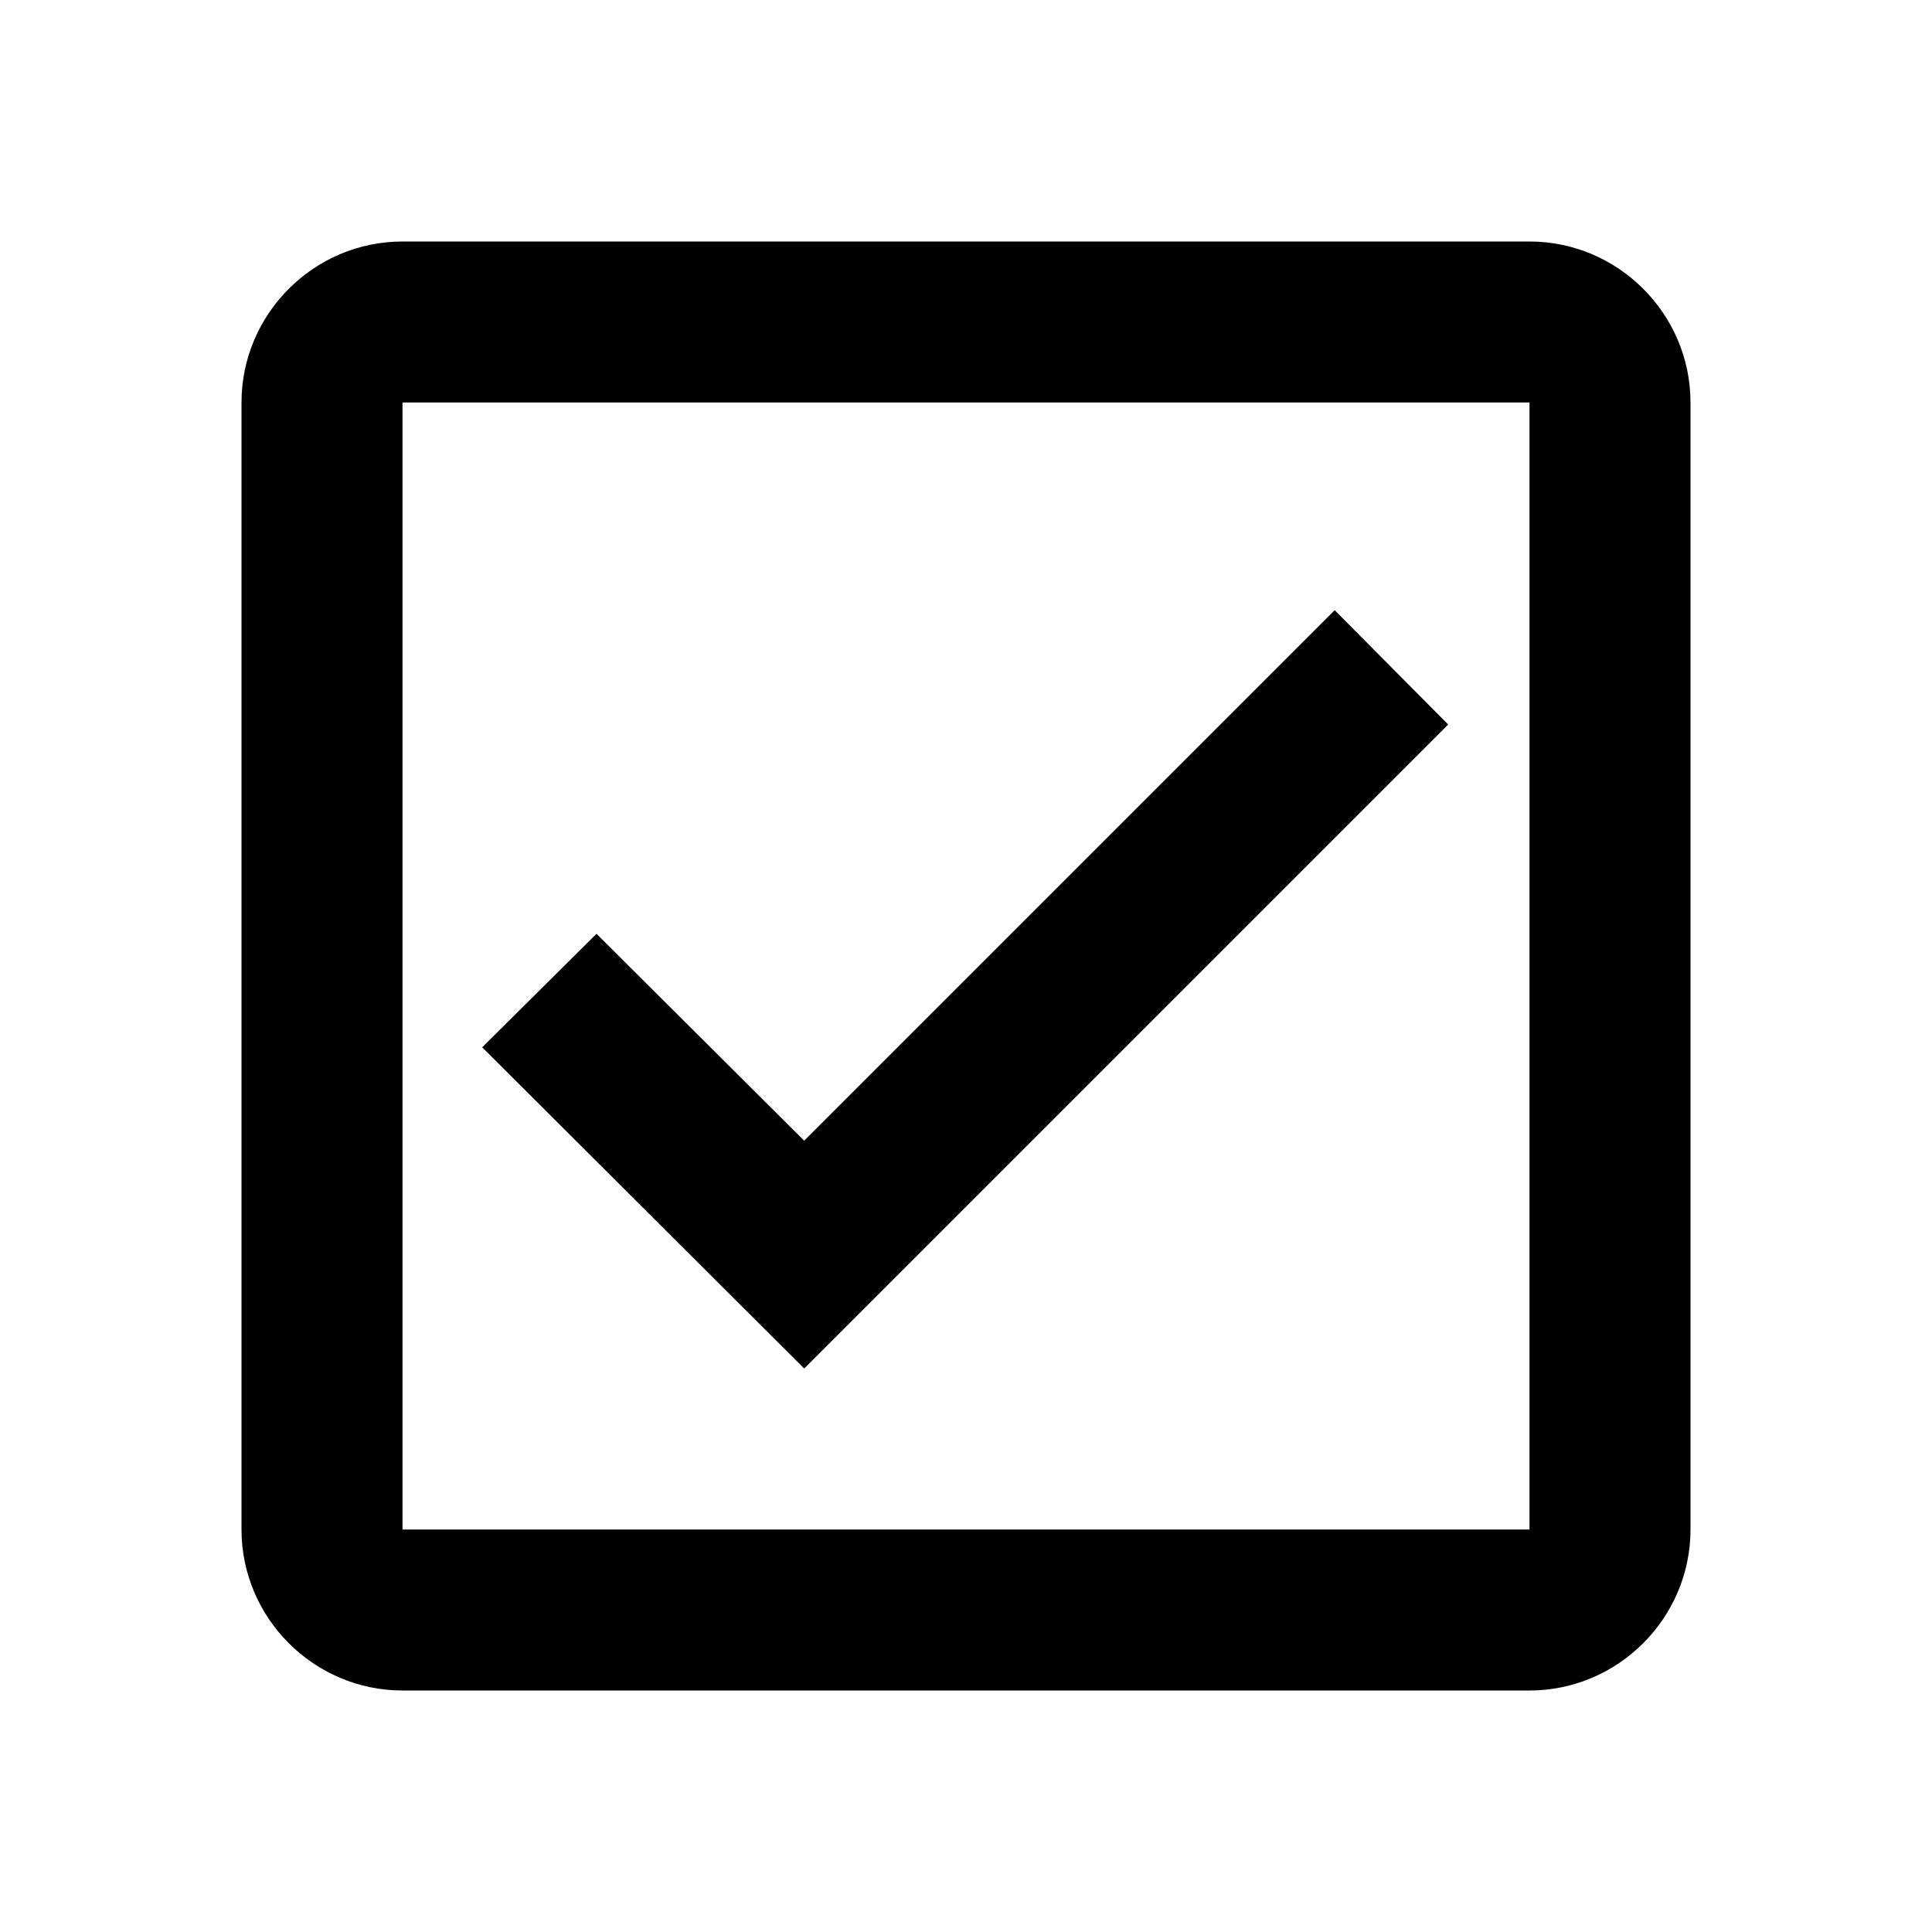
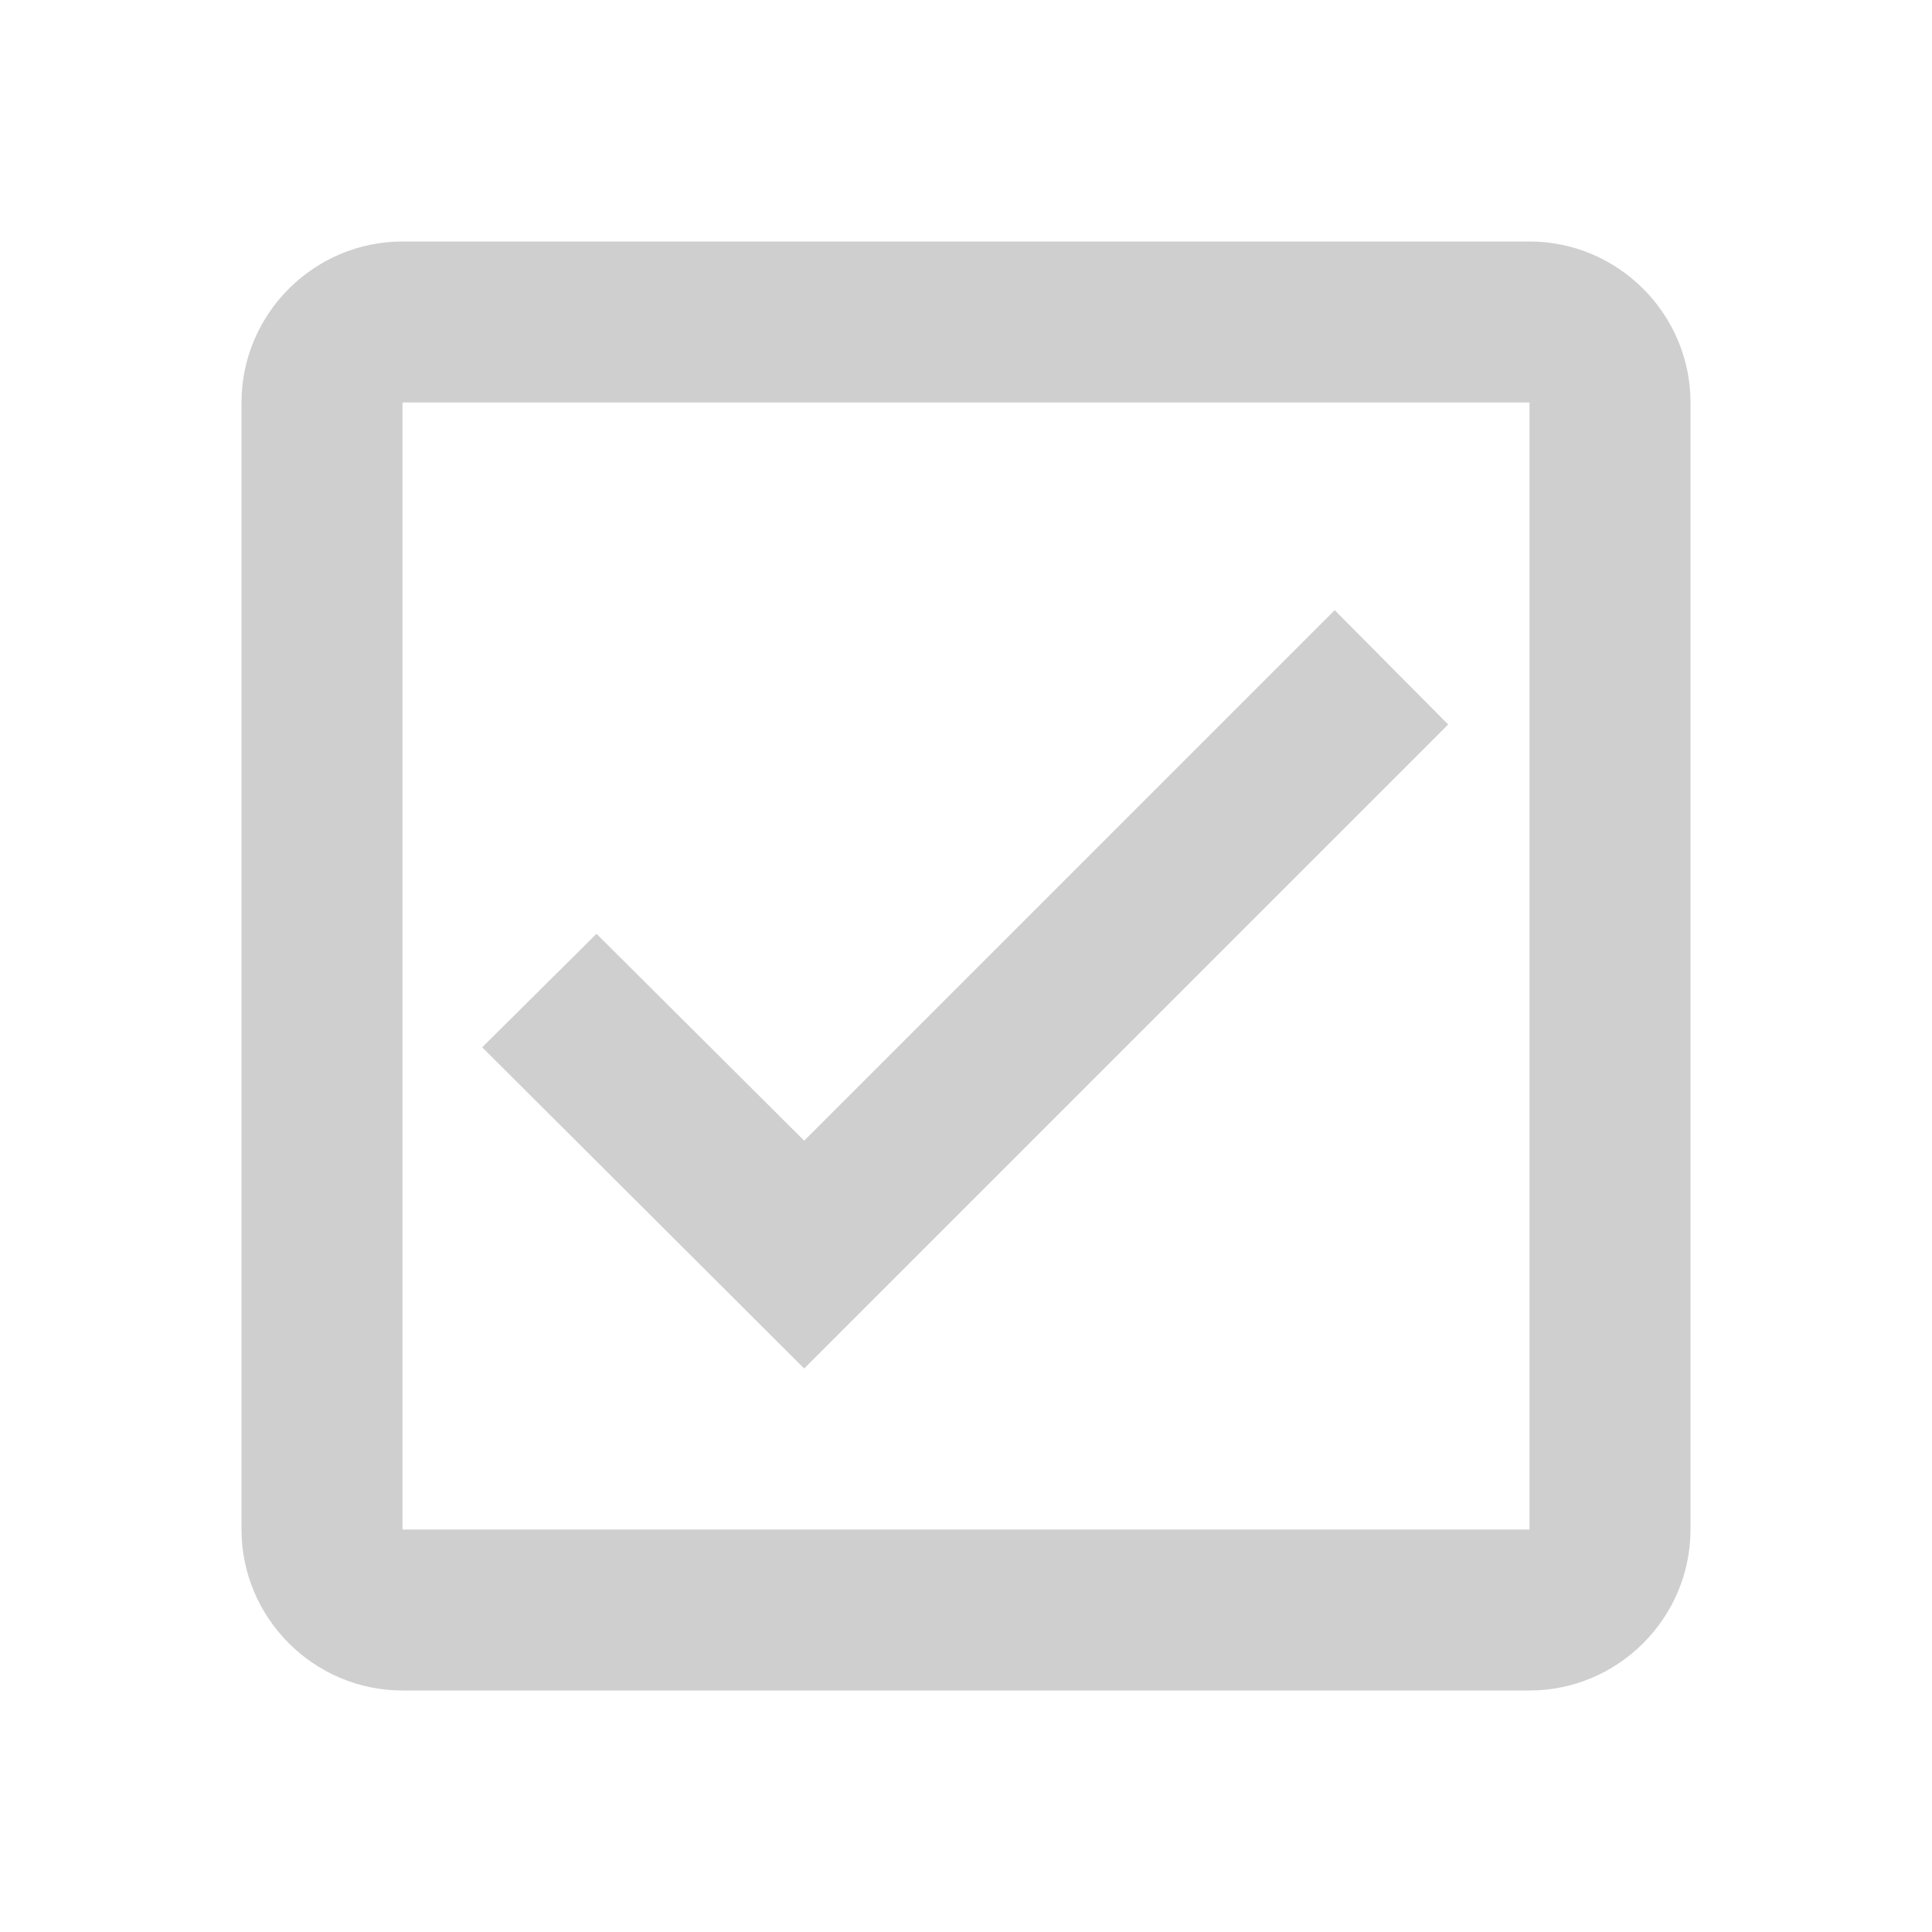
- <svg xmlns="http://www.w3.org/2000/svg" height="24px" viewBox="0 0 24 24" width="24px" fill="#000000">
+ <svg xmlns="http://www.w3.org/2000/svg" height="24px" viewBox="0 0 24 24" width="24px" fill="#cfcfcf">
  <path d="M0 0h24v24H0V0z" fill="none" />
  <path d="M19 3H5c-1.1 0-2 .9-2 2v14c0 1.1.9 2 2 2h14c1.1 0 2-.9 2-2V5c0-1.1-.9-2-2-2zm0 16H5V5h14v14zM17.99 9l-1.41-1.42-6.59 6.59-2.58-2.57-1.42 1.41 4 3.99z" />
</svg>
